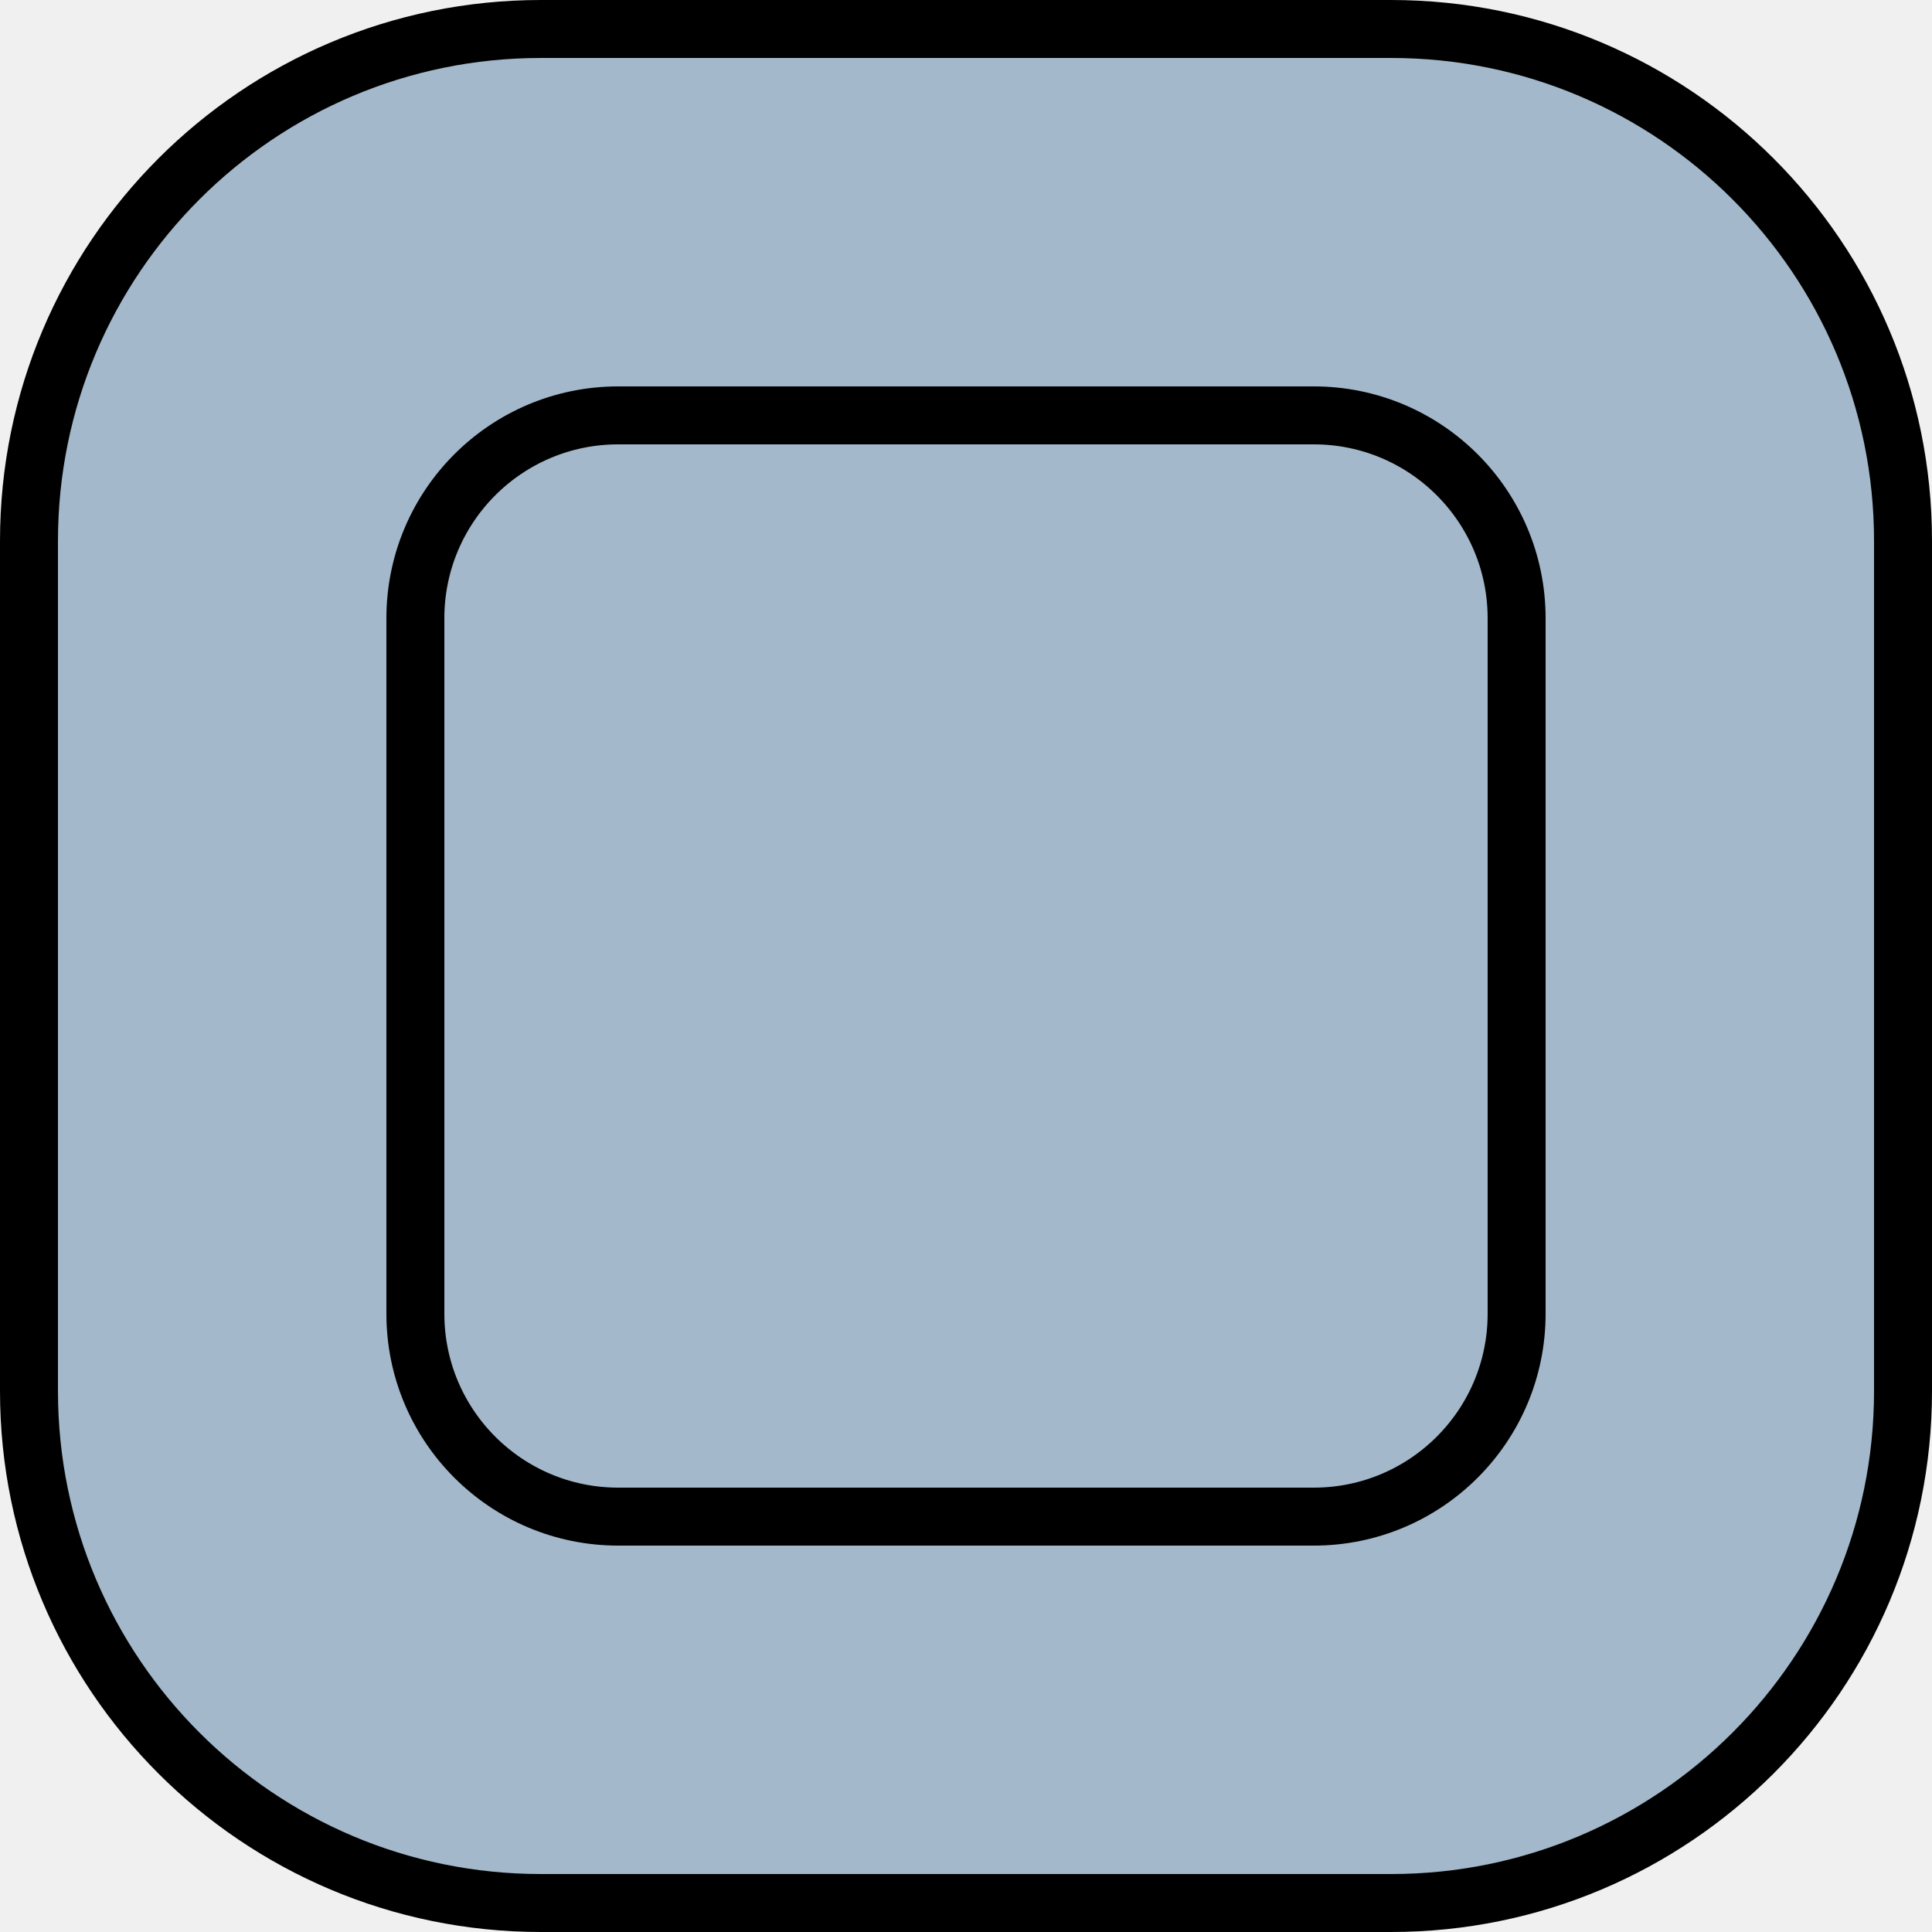
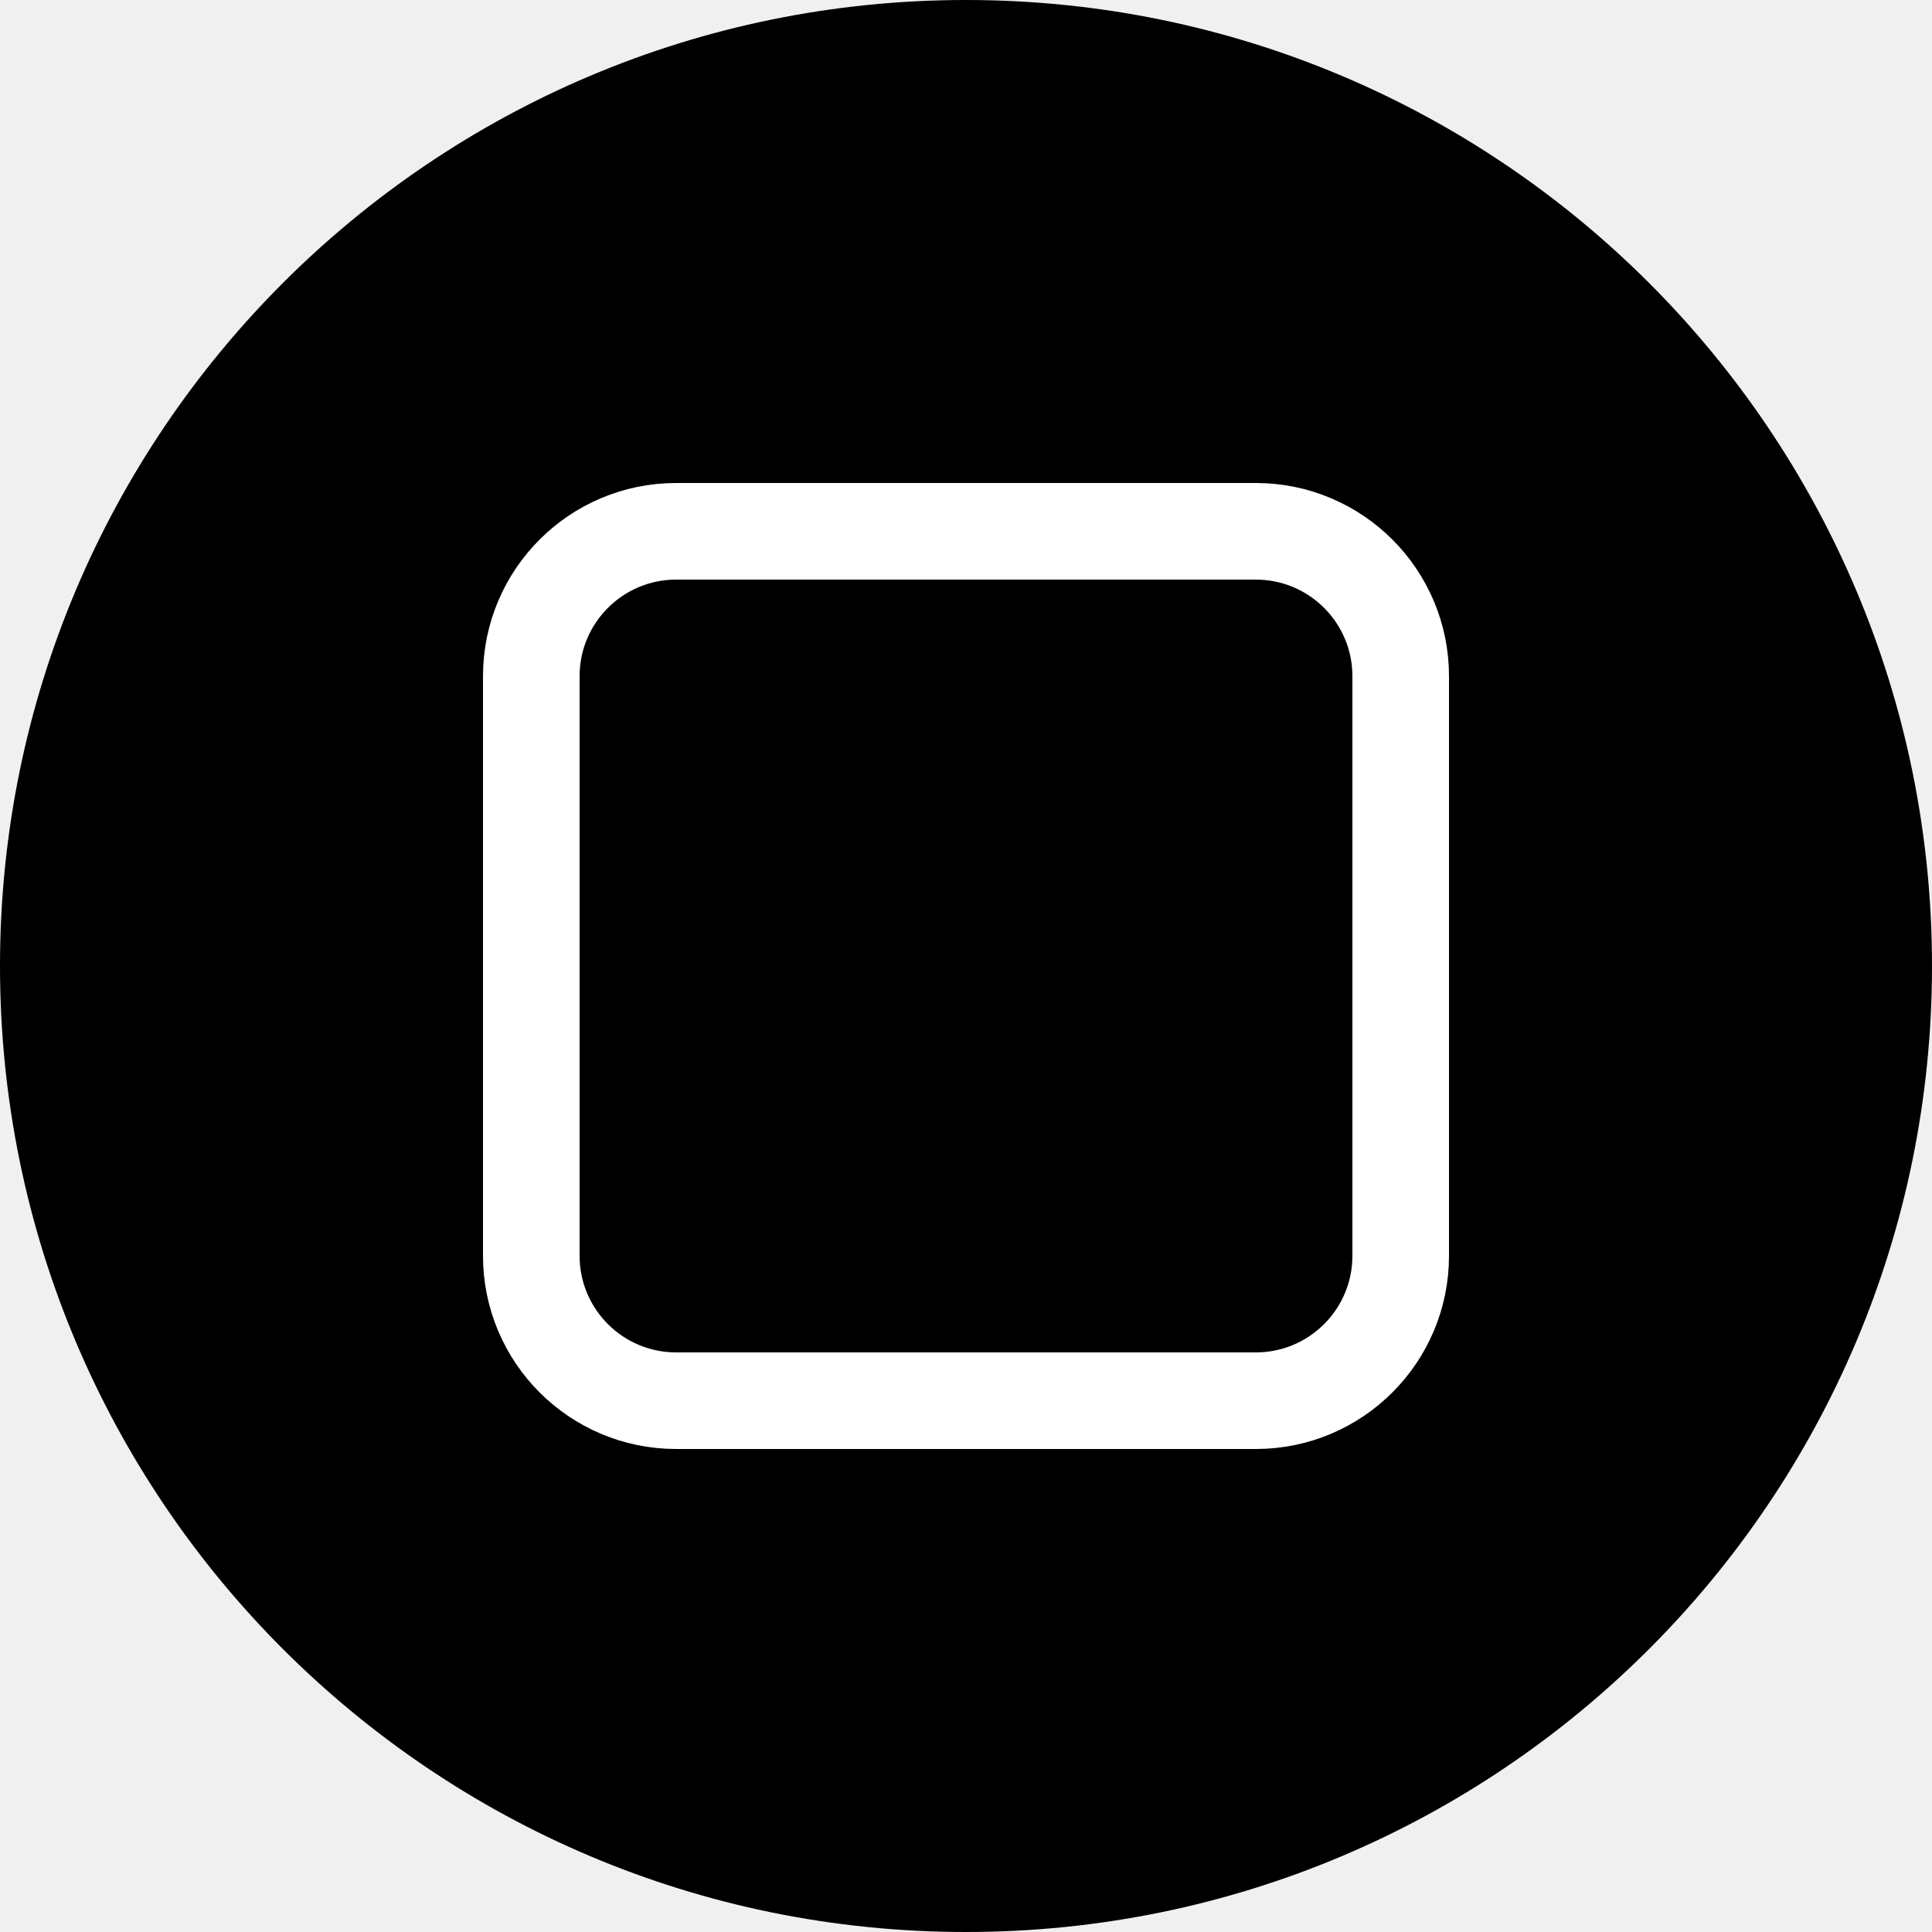
- <svg xmlns="http://www.w3.org/2000/svg" width="25" height="25" viewBox="0 0 25 25" fill="none">
-   <rect x="0.375" y="0.375" width="24.25" height="24.25" rx="6.625" fill="#A3B8CA" stroke="black" stroke-width="0.75" />
-   <rect x="5.375" y="5.375" width="14.25" height="14.25" rx="2.625" fill="#A3B8CA" stroke="black" stroke-width="0.75" />
+ <svg xmlns="http://www.w3.org/2000/svg" width="20" height="20" viewBox="0 0 20 20" fill="none">
+   <circle cx="10" cy="10" r="10" fill="black" />
+   <rect x="5.5" y="5.5" width="9" height="9" rx="1.5" stroke="white" />
</svg>
